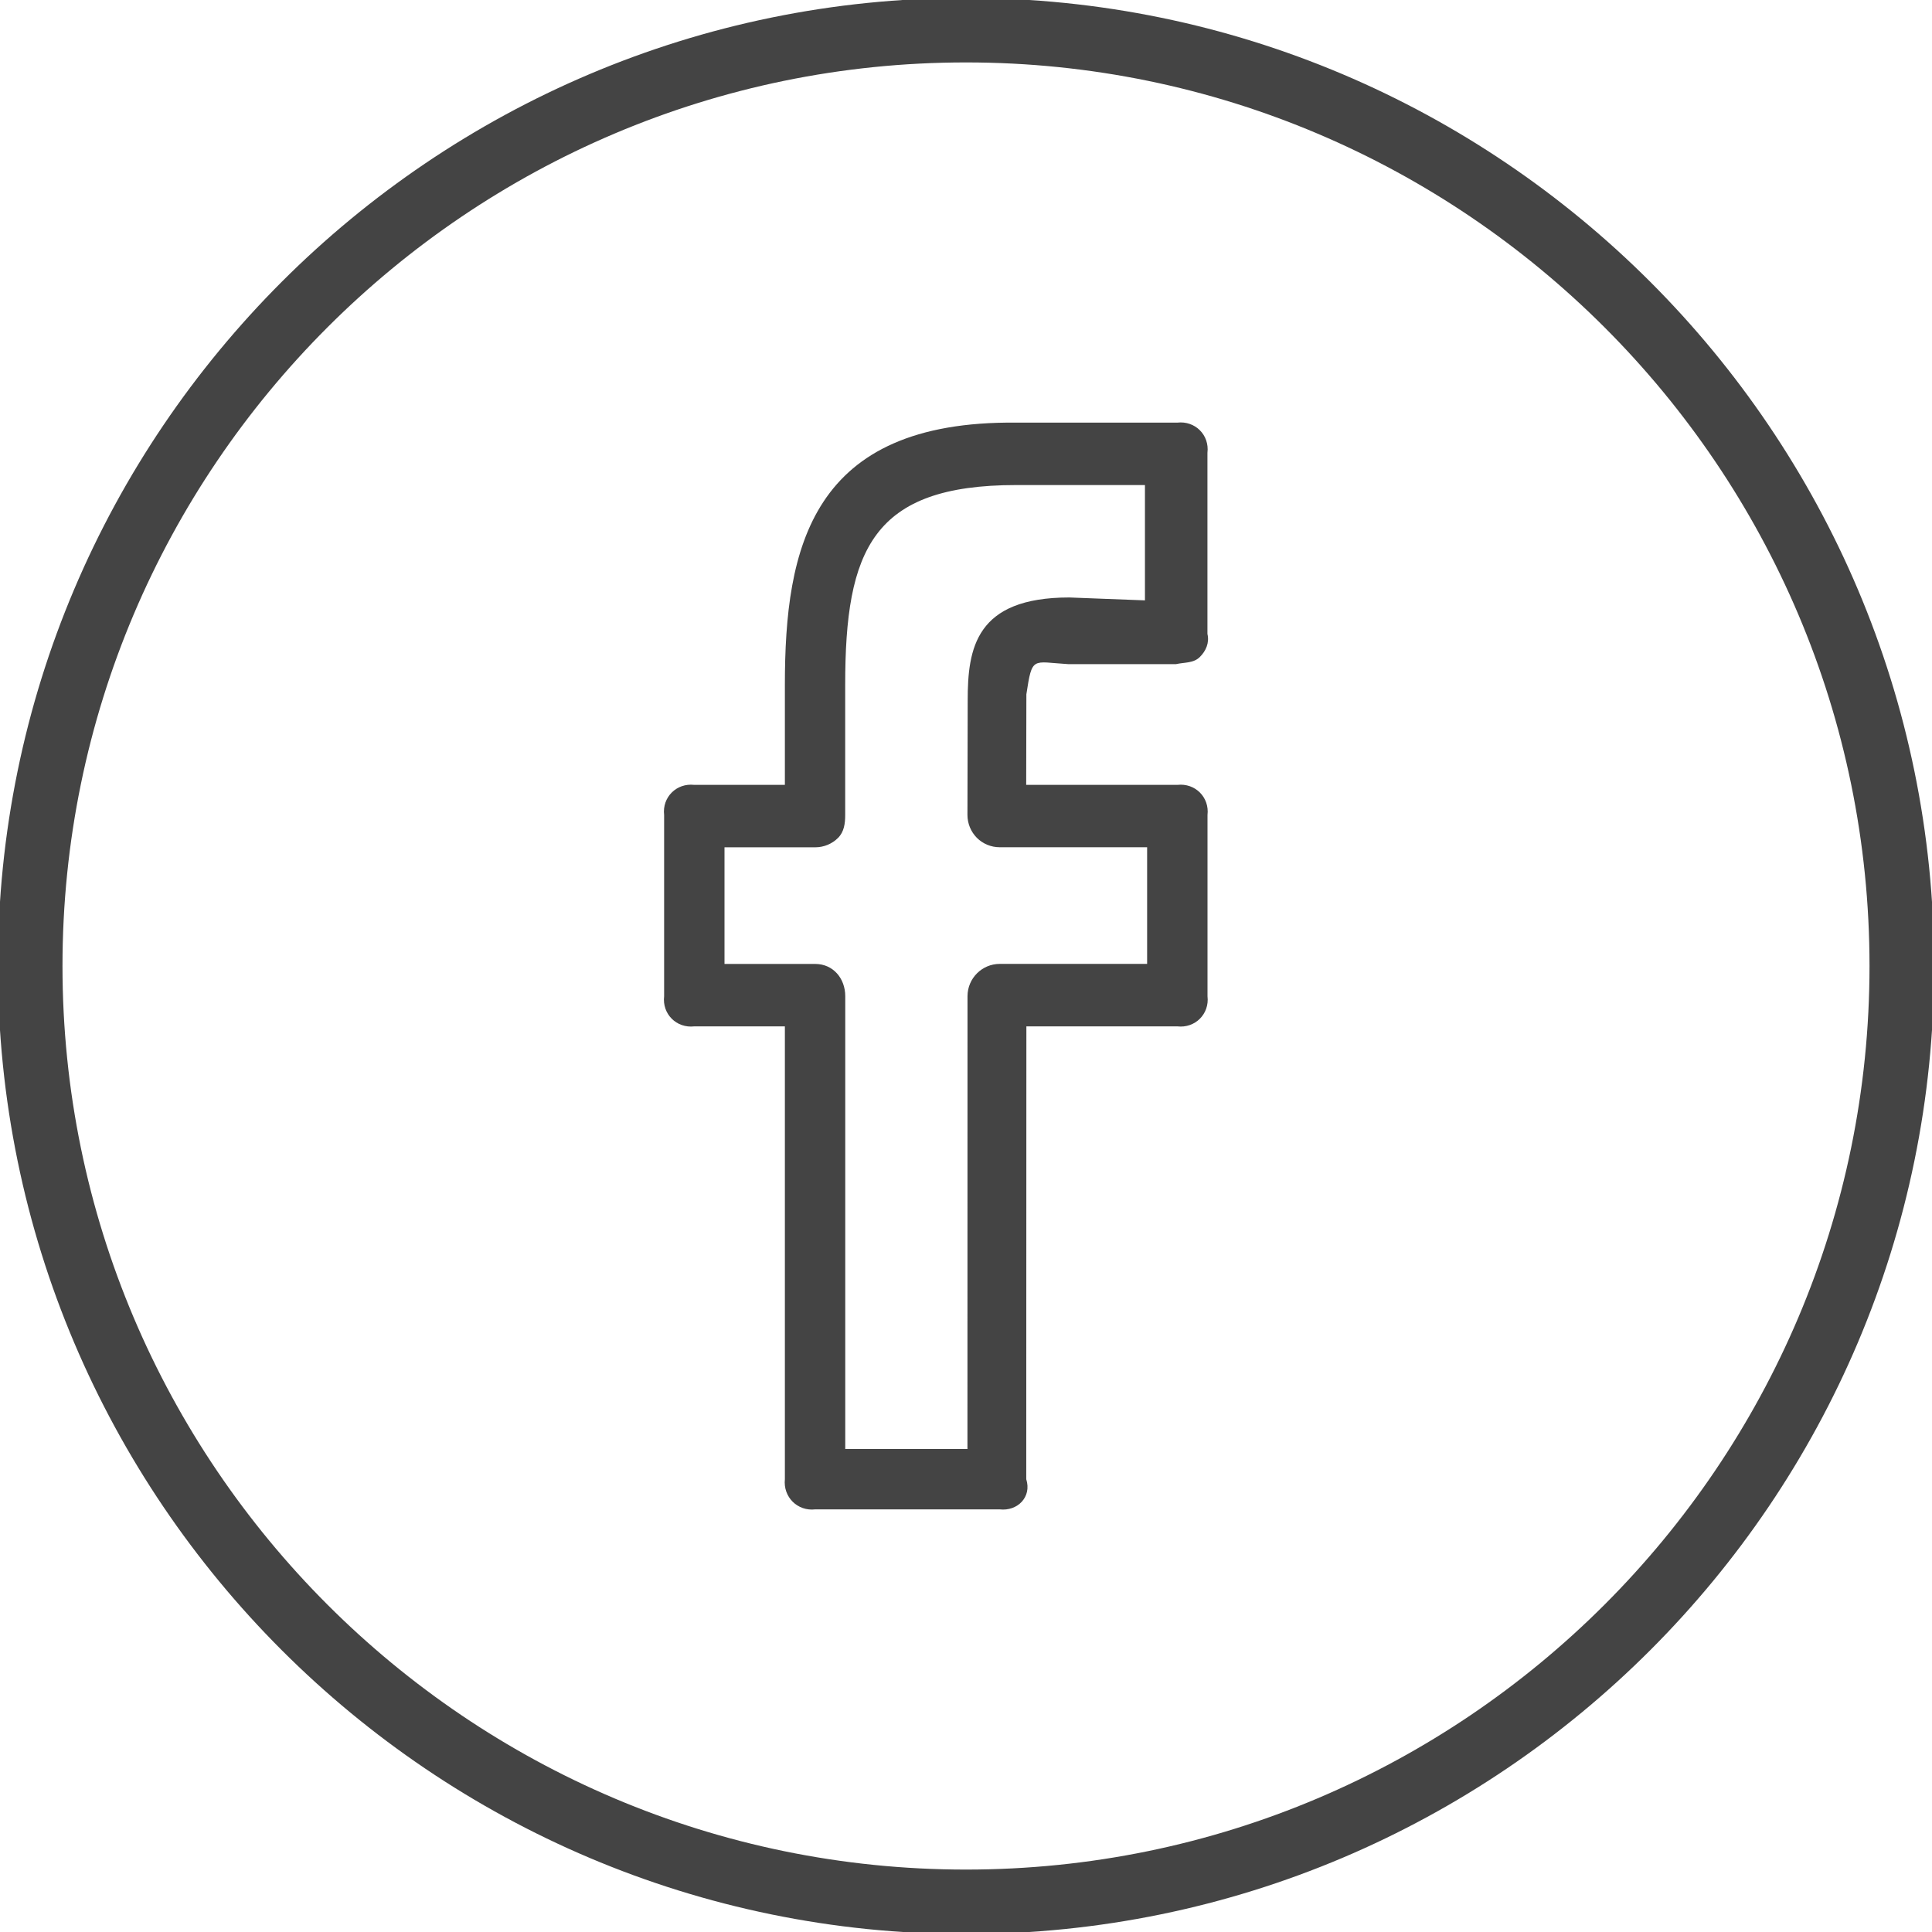
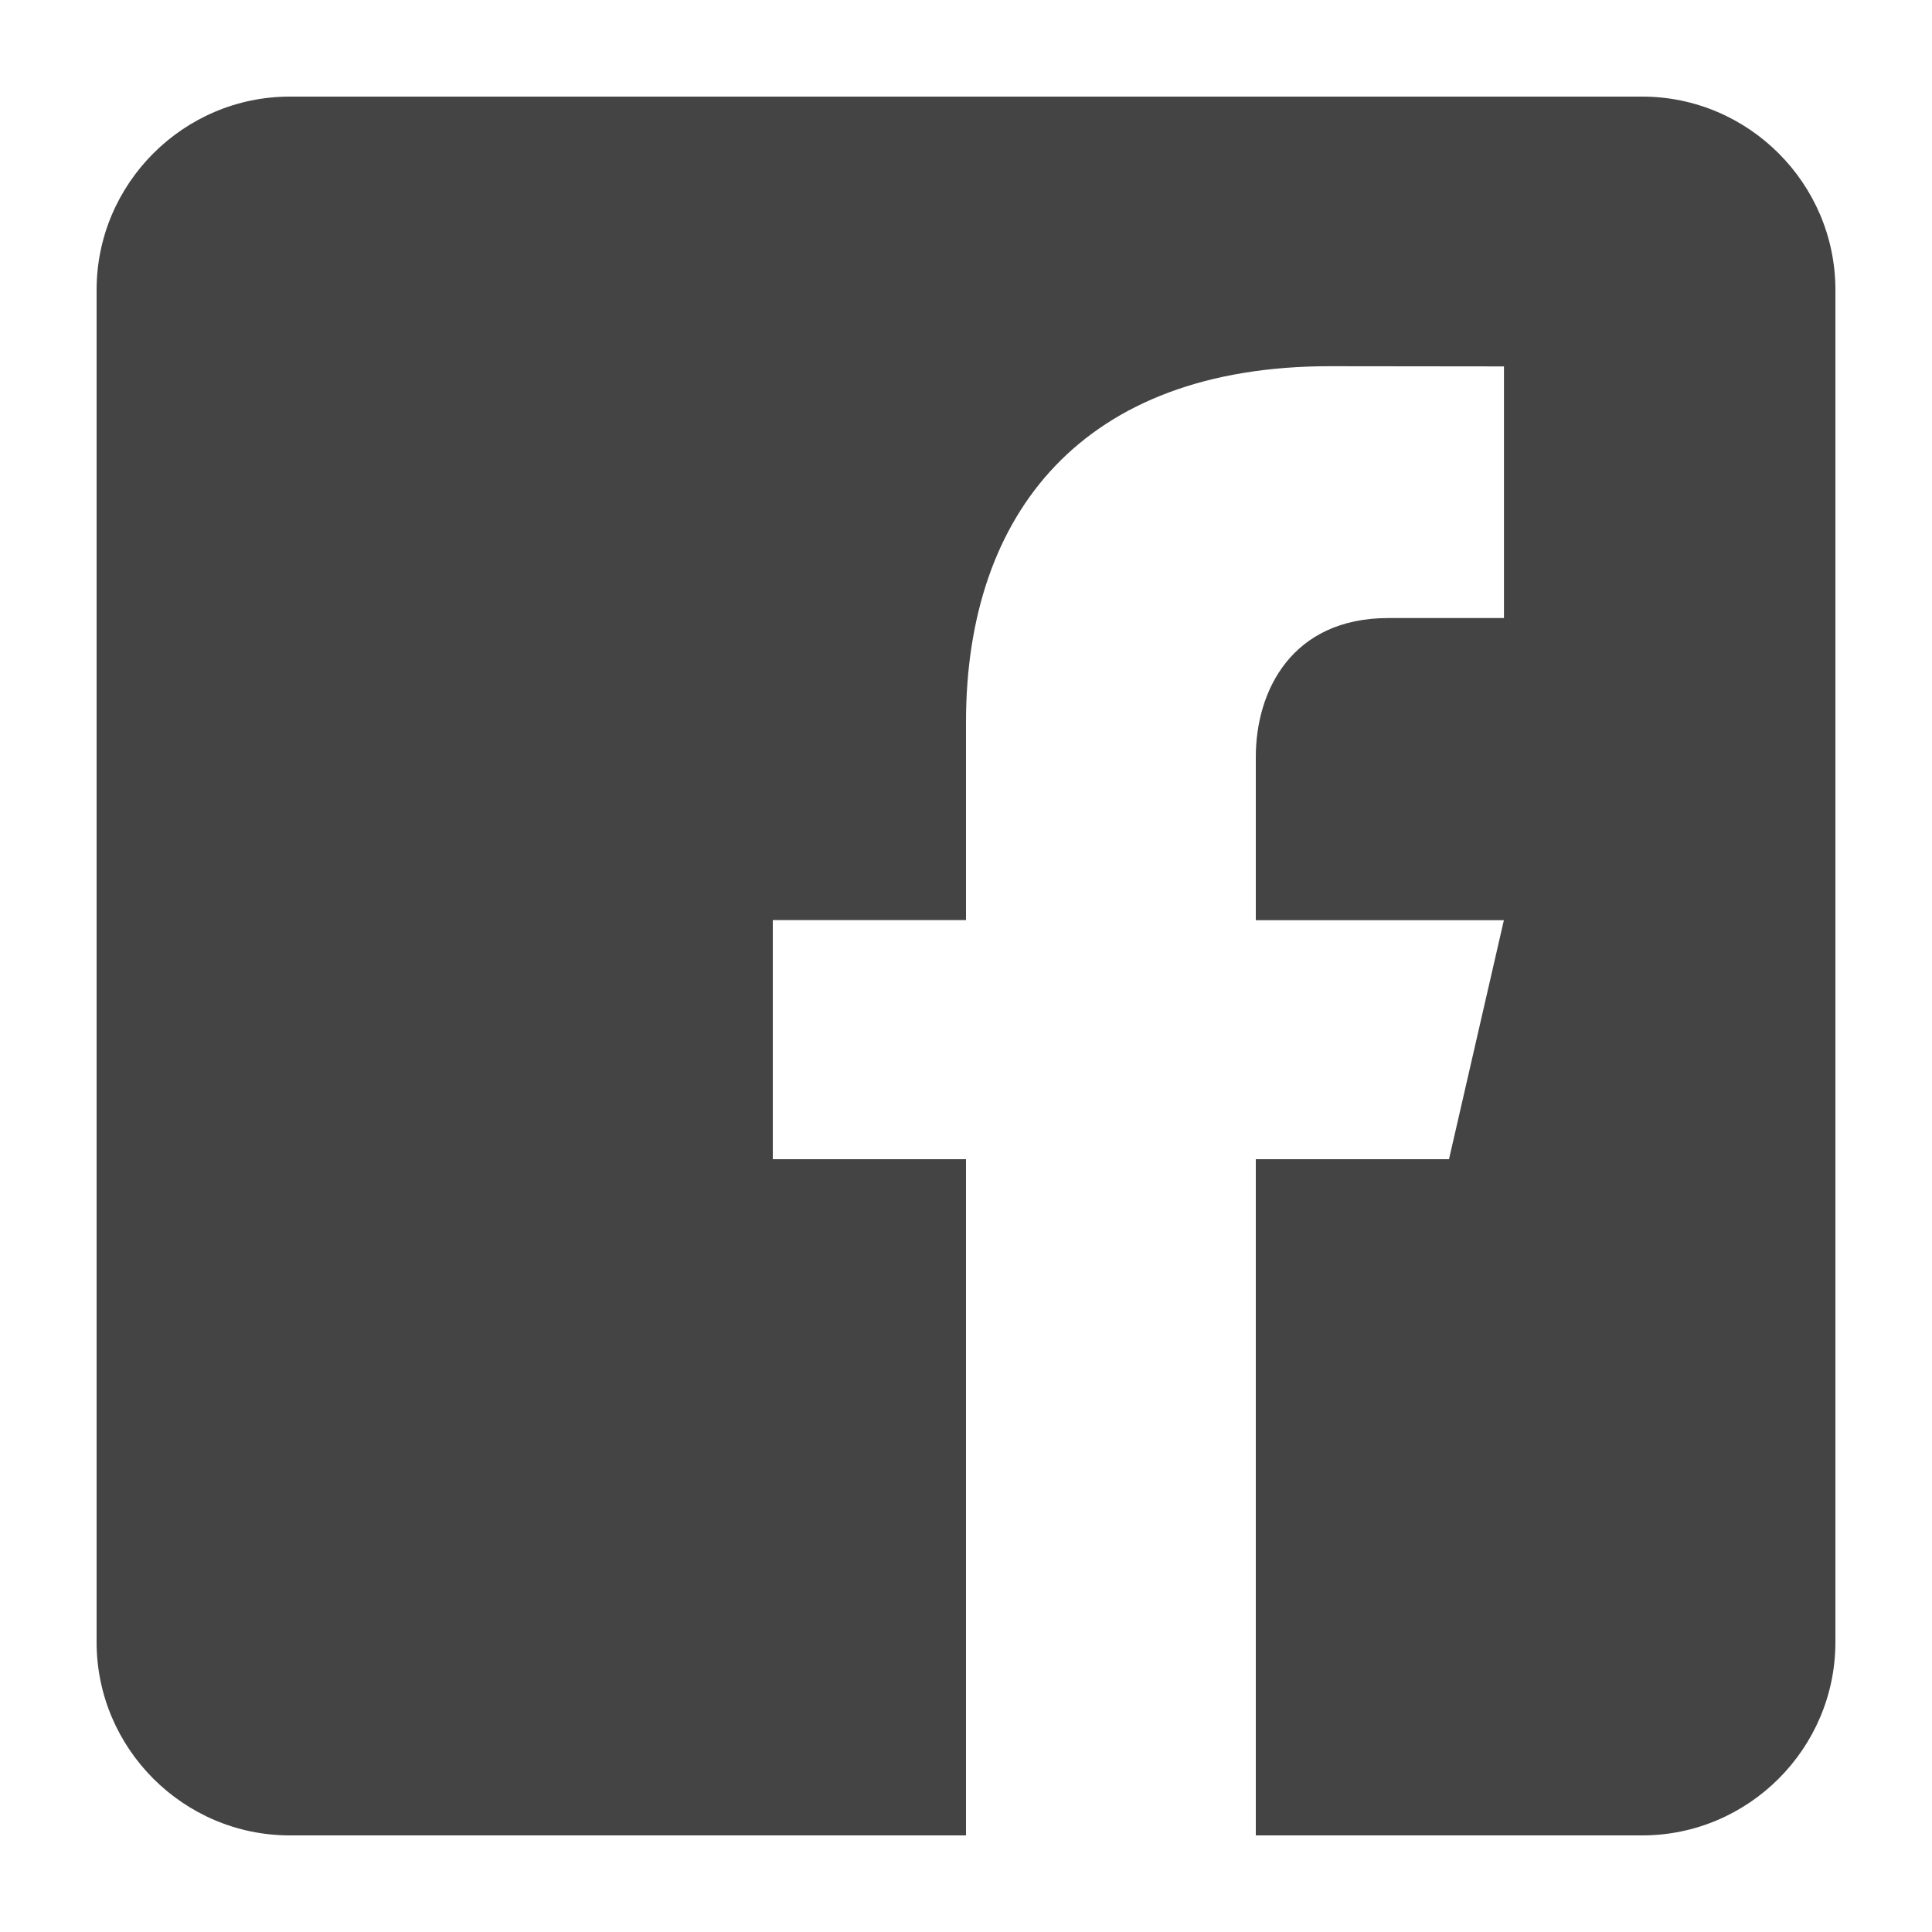
- <svg xmlns="http://www.w3.org/2000/svg" version="1.1" width="32" height="32" viewBox="0 0 32 32" data-code="57437" data-tags="facebook,social">
-   <g fill="#444" transform="scale(0.03125 0.03125)">
-     <path d="M512-1.088c-282.912 0-513.12 230.144-513.12 513.088s230.208 513.088 513.12 513.088 513.12-230.144 513.12-513.088-230.208-513.088-513.12-513.088zM512 990.912c-264.064 0-478.88-214.848-478.88-478.912s214.816-478.912 478.88-478.912 478.88 214.848 478.88 478.912-214.816 478.912-478.88 478.912zM624 224h-85.376c-108.736-1.088-122.624 66.208-122.624 139.040v52.96h-48c-9.44-1.088-17.12 6.56-16 16v96c-1.12 9.44 6.56 17.088 16 16h48v240c-0.992 9.44 6.656 17.088 16.096 16h97.76c9.44 1.088 17.088-6.56 14.080-16l0.064-240h80c9.44 1.088 17.12-6.56 16-16v-96c1.12-9.44-6.56-17.088-16-16h-80.096l0.096-48c3.104-20.448 3.104-17.12 22.080-16h57.248c4.448-0.992 9.184-0.448 12.512-3.68 3.328-3.232 5.248-7.648 4.128-12.32v-96c1.152-9.44-6.528-17.088-15.968-16zM606.88 318.208l-40.128-1.536c-49.696 0-53.856 26.976-53.856 54.592l-0.128 60.672c0 4.544 1.792 8.896 4.992 12.128 3.2 3.2 7.552 4.992 12.096 4.992l78.144-0v61.824h-78.080c-9.44 0-17.088 7.648-17.12 17.088l-0.032 240.032h-64.768v-240c0-9.44-6.432-17.088-15.904-17.088h-48.096v-61.824h48.096c4.544 0 8.896-1.792 12.096-4.992 3.2-3.232 3.776-7.584 3.776-12.128v-68.96c0-71.744 14.496-105.92 90.624-105.92h68.256v61.12z" />
+ <svg xmlns="http://www.w3.org/2000/svg" version="1.1" width="20" height="20" viewBox="0 0 20 20" data-tags="facebook">
+   <g fill="#444" transform="scale(0.01953125 0.01953125)">
+     <path d="M870.4 51.2h-716.8c-56.32 0-102.4 46.080-102.4 102.4v716.8c0 56.371 46.080 102.4 102.4 102.4h358.4v-358.4h-102.4v-126.72h102.4v-104.96c0-110.797 62.054-188.621 192.819-188.621l92.314 0.102v133.376h-61.286c-50.893 0-70.246 38.195-70.246 73.626v86.528h131.482l-29.082 126.669h-102.4v358.4h204.8c56.32 0 102.4-46.029 102.4-102.4v-716.8c0-56.32-46.080-102.4-102.4-102.4z" />
  </g>
</svg>
